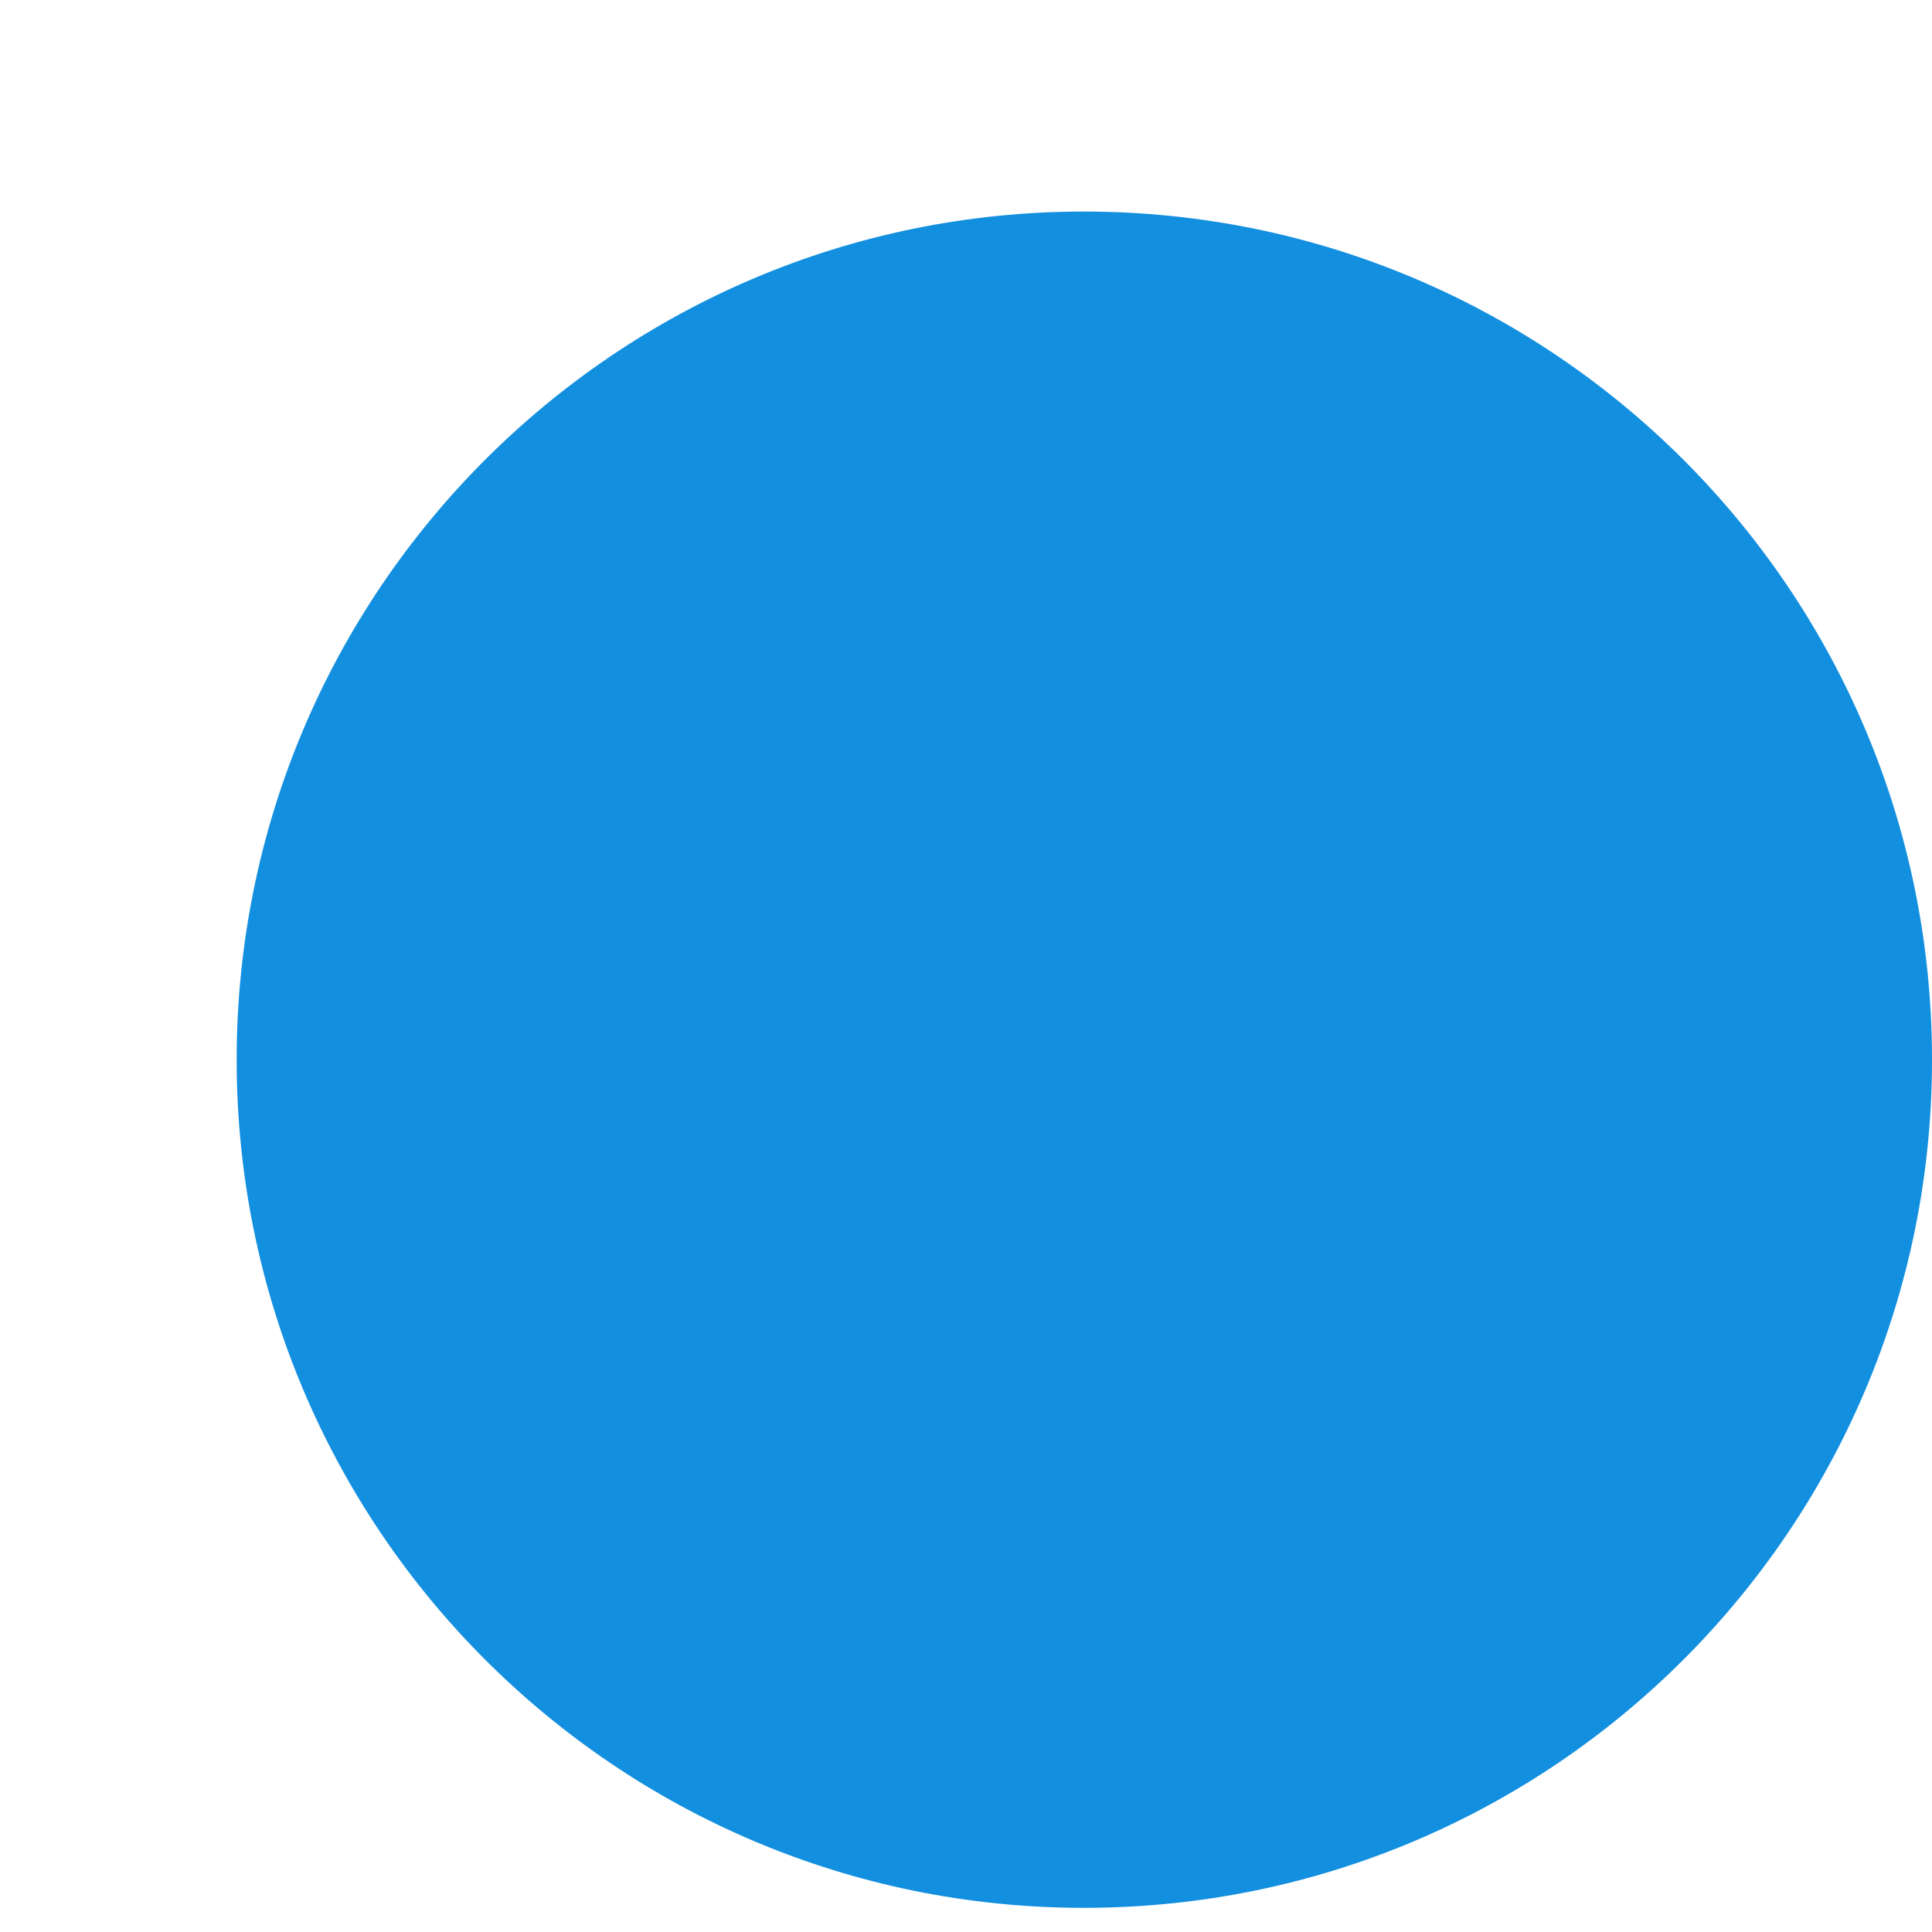
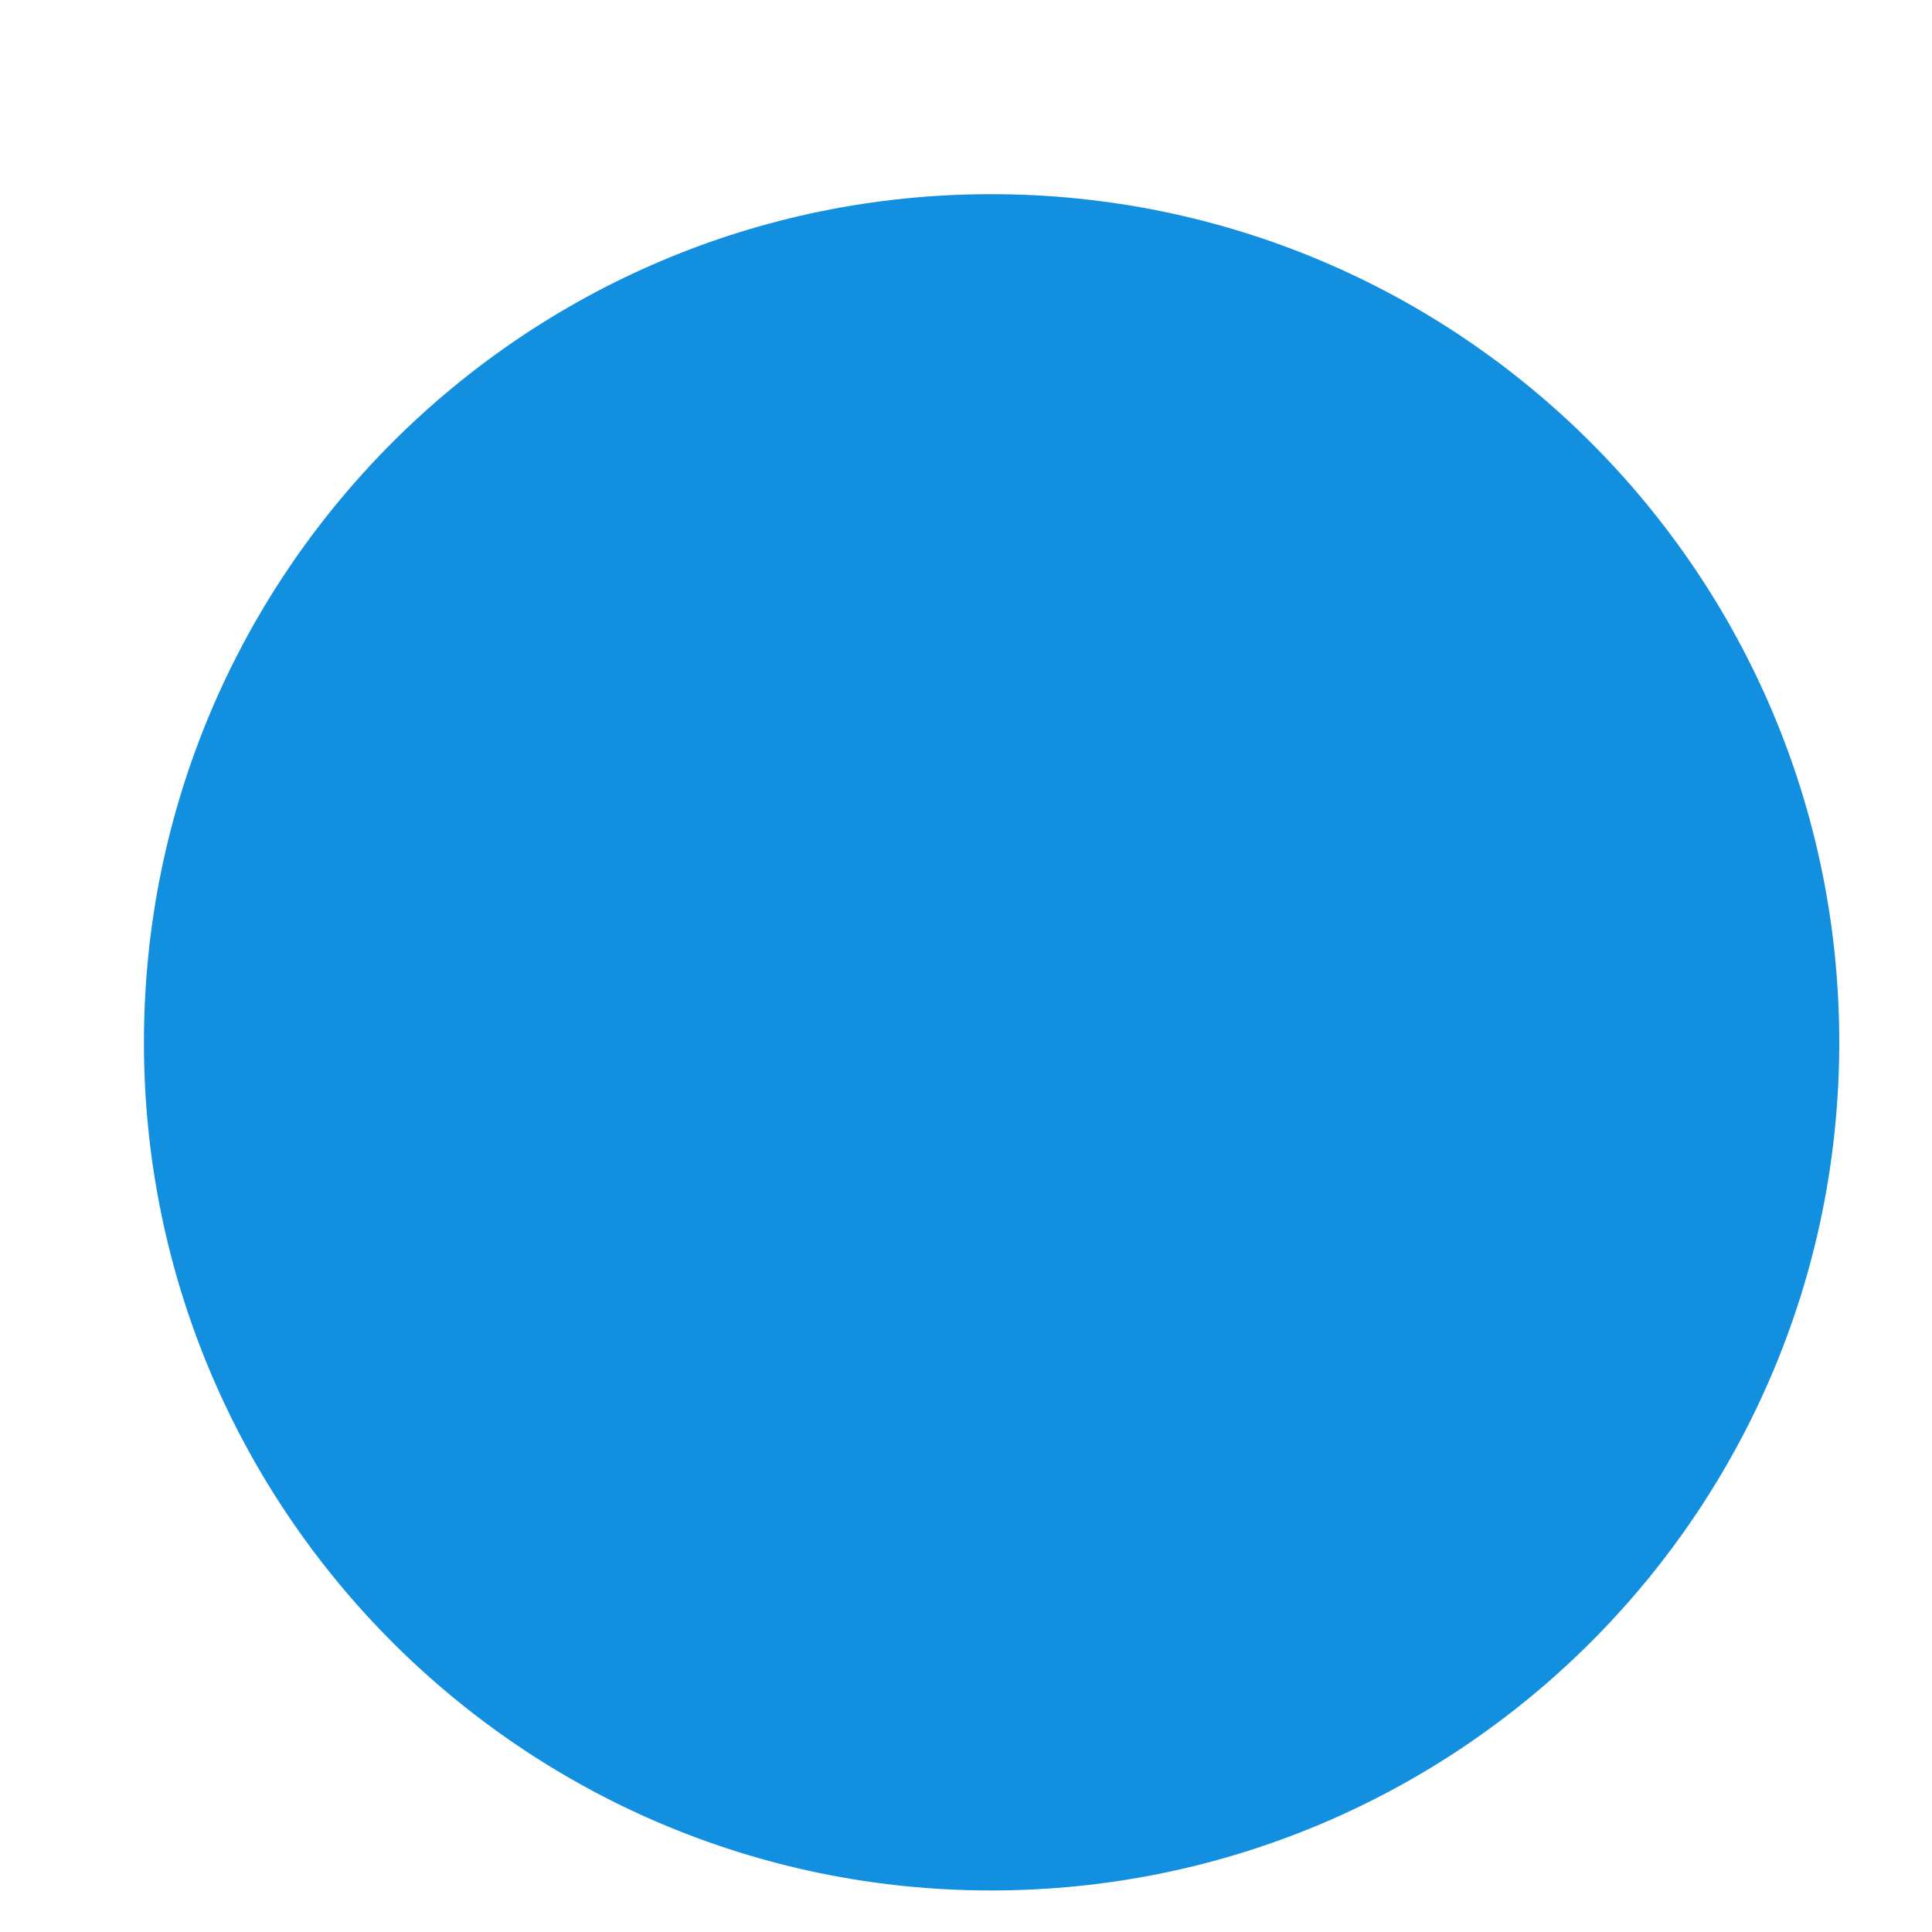
<svg xmlns="http://www.w3.org/2000/svg" version="1.1" width="2px" height="2px">
-   <g transform="matrix(1 0 0 1 -2482 -529 )">
-     <path d="M 0.245 1.097  C 0.245 1.582  0.638 1.975  1.122 1.975  C 1.607 1.975  2 1.582  2 1.097  C 2 0.612  1.607 0.219  1.122 0.219  C 0.638 0.219  0.245 0.612  0.245 1.097  Z " fill-rule="nonzero" fill="#138fe0" stroke="none" transform="matrix(1 0 0 1 2482 529 )" />
+   <g transform="matrix(1 0 0 1 -2487 -531 )">
+     <path d="M 0.149 1.079  C 0.149 1.564  0.542 1.957  1.026 1.957  C 1.511 1.957  1.904 1.564  1.904 1.079  C 1.904 0.594  1.511 0.201  1.026 0.201  C 0.542 0.201  0.149 0.594  0.149 1.079  Z " fill-rule="nonzero" fill="#138fe0" stroke="none" transform="matrix(1 0 0 1 2487 531 )" />
  </g>
</svg>
